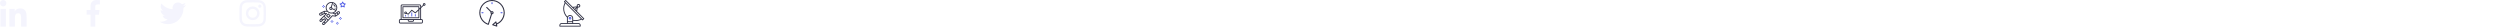
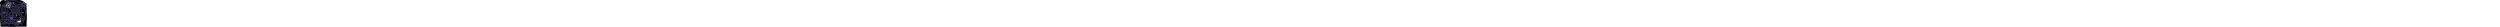
- <svg xmlns="http://www.w3.org/2000/svg" version="1.1" width="1504" height="16" viewBox="0 0 1504 16">
-   <svg id="icon-sm4" width="16" height="16" viewBox="0 0 16 16" x="0" y="0">
-     <path fill="#f4f4fd" d="M15.996 16v-0.001h0.004v-5.868c0-2.871-0.618-5.082-3.974-5.082-1.613 0-2.696 0.885-3.138 1.725h-0.047v-1.457h-3.182v10.682h3.313v-5.289c0-1.393 0.264-2.739 1.989-2.739 1.699 0 1.725 1.589 1.725 2.829v5.201h3.31z" />
-     <path fill="#f4f4fd" d="M0.264 5.318h3.317v10.682h-3.317v-10.682z" />
-     <path fill="#f4f4fd" d="M1.921-0c-1.061 0-1.921 0.861-1.921 1.921s0.861 1.939 1.921 1.939c1.061 0 1.921-0.879 1.921-1.939s-0.861-1.921-1.921-1.921v0z" />
+ <svg xmlns="http://www.w3.org/2000/svg" version="1.1" width="1504" height="16">
+   <svg id="icon-sm4" width="16" height="16" viewBox="0 0 16 16">
+     <path d="M15.996 16v-0.001h0.004v-5.868c0-2.871-0.618-5.082-3.974-5.082-1.613 0-2.696 0.885-3.138 1.725h-0.047v-1.457h-3.182v10.682h3.313v-5.289c0-1.393 0.264-2.739 1.989-2.739 1.699 0 1.725 1.589 1.725 2.829v5.201h3.31z" />
+     <path d="M0.264 5.318h3.317v10.682h-3.317v-10.682z" />
+     <path d="M1.921-0c-1.061 0-1.921 0.861-1.921 1.921s0.861 1.939 1.921 1.939c1.061 0 1.921-0.879 1.921-1.939s-0.861-1.921-1.921-1.921v0z" />
  </svg>
-   <svg id="icon-sm3" width="16" height="16" viewBox="0 0 16 16" x="48" y="0">
-     <path fill="#f4f4fd" d="M10.665 2.657h1.461v-2.544c-0.252-0.035-1.119-0.113-2.128-0.113-2.106 0-3.549 1.325-3.549 3.759v2.241h-2.324v2.844h2.324v7.156h2.849v-7.155h2.23l0.354-2.844h-2.585v-1.959c0.001-0.822 0.222-1.385 1.367-1.385z" />
+   <svg id="icon-sm3" width="16" height="16" viewBox="0 0 16 16">
+     <path d="M10.665 2.657h1.461v-2.544c-0.252-0.035-1.119-0.113-2.128-0.113-2.106 0-3.549 1.325-3.549 3.759v2.241h-2.324v2.844h2.324v7.156h2.849v-7.155h2.23l0.354-2.844h-2.585v-1.959c0.001-0.822 0.222-1.385 1.367-1.385z" />
  </svg>
-   <svg id="icon-sm2" width="16" height="16" viewBox="0 0 16 16" x="96" y="0">
-     <path fill="#f4f4fd" d="M16 3.039c-0.595 0.261-1.229 0.434-1.89 0.518 0.68-0.406 1.199-1.044 1.443-1.813-0.634 0.378-1.334 0.645-2.080 0.794-0.602-0.641-1.46-1.038-2.396-1.038-1.816 0-3.278 1.474-3.278 3.281 0 0.26 0.022 0.51 0.076 0.748-2.727-0.133-5.14-1.44-6.761-3.431-0.283 0.491-0.449 1.053-0.449 1.658 0 1.136 0.585 2.143 1.457 2.726-0.527-0.010-1.044-0.163-1.482-0.404 0 0.010 0 0.023 0 0.036 0 1.594 1.137 2.918 2.628 3.223-0.267 0.073-0.558 0.108-0.86 0.108-0.21 0-0.422-0.012-0.621-0.056 0.425 1.299 1.631 2.254 3.065 2.285-1.116 0.873-2.533 1.399-4.067 1.399-0.269 0-0.527-0.012-0.785-0.045 1.453 0.937 3.175 1.472 5.032 1.472 6.036 0 9.336-5 9.336-9.334 0-0.145-0.005-0.285-0.012-0.424 0.651-0.462 1.198-1.039 1.644-1.703z" />
+   <svg id="icon-sm2" width="16" height="16" viewBox="0 0 16 16">
+     <path d="M16 3.039c-0.595 0.261-1.229 0.434-1.89 0.518 0.68-0.406 1.199-1.044 1.443-1.813-0.634 0.378-1.334 0.645-2.080 0.794-0.602-0.641-1.46-1.038-2.396-1.038-1.816 0-3.278 1.474-3.278 3.281 0 0.26 0.022 0.51 0.076 0.748-2.727-0.133-5.14-1.44-6.761-3.431-0.283 0.491-0.449 1.053-0.449 1.658 0 1.136 0.585 2.143 1.457 2.726-0.527-0.010-1.044-0.163-1.482-0.404 0 0.010 0 0.023 0 0.036 0 1.594 1.137 2.918 2.628 3.223-0.267 0.073-0.558 0.108-0.86 0.108-0.21 0-0.422-0.012-0.621-0.056 0.425 1.299 1.631 2.254 3.065 2.285-1.116 0.873-2.533 1.399-4.067 1.399-0.269 0-0.527-0.012-0.785-0.045 1.453 0.937 3.175 1.472 5.032 1.472 6.036 0 9.336-5 9.336-9.334 0-0.145-0.005-0.285-0.012-0.424 0.651-0.462 1.198-1.039 1.644-1.703z" />
  </svg>
-   <svg id="icon-sm1" width="16" height="16" viewBox="0 0 16 16" x="144" y="0">
-     <path fill="#f4f4fd" d="M15.984 4.704c-0.037-0.85-0.175-1.435-0.372-1.941-0.203-0.538-0.516-1.019-0.925-1.419-0.4-0.406-0.885-0.722-1.416-0.922-0.509-0.197-1.091-0.334-1.941-0.372-0.857-0.041-1.128-0.050-3.301-0.050s-2.444 0.009-3.298 0.047c-0.85 0.037-1.435 0.175-1.941 0.372-0.538 0.203-1.019 0.516-1.419 0.925-0.406 0.4-0.722 0.885-0.922 1.416-0.197 0.51-0.334 1.091-0.372 1.941-0.041 0.856-0.050 1.128-0.050 3.301s0.009 2.444 0.047 3.297c0.037 0.85 0.175 1.435 0.372 1.941 0.203 0.538 0.519 1.019 0.925 1.419 0.4 0.406 0.885 0.722 1.416 0.922 0.51 0.197 1.091 0.334 1.941 0.372 0.853 0.038 1.125 0.047 3.298 0.047s2.444-0.009 3.298-0.047c0.85-0.037 1.435-0.175 1.941-0.372 1.075-0.416 1.925-1.266 2.341-2.341 0.197-0.509 0.334-1.091 0.372-1.941 0.038-0.853 0.047-1.125 0.047-3.297s-0.003-2.444-0.041-3.298zM14.543 11.236c-0.034 0.781-0.166 1.203-0.275 1.485-0.269 0.697-0.822 1.25-1.519 1.519-0.281 0.109-0.706 0.241-1.485 0.275-0.844 0.038-1.097 0.047-3.232 0.047s-2.391-0.009-3.232-0.047c-0.781-0.034-1.203-0.165-1.485-0.275-0.347-0.128-0.663-0.331-0.919-0.597-0.266-0.259-0.469-0.572-0.597-0.919-0.109-0.281-0.241-0.706-0.275-1.485-0.038-0.844-0.047-1.097-0.047-3.232s0.009-2.391 0.047-3.232c0.034-0.781 0.166-1.203 0.275-1.485 0.128-0.347 0.331-0.663 0.6-0.919 0.259-0.266 0.572-0.469 0.919-0.597 0.281-0.109 0.706-0.241 1.485-0.275 0.844-0.037 1.097-0.047 3.232-0.047 2.138 0 2.391 0.009 3.232 0.047 0.781 0.034 1.203 0.166 1.485 0.275 0.347 0.128 0.663 0.331 0.919 0.597 0.266 0.259 0.469 0.572 0.597 0.919 0.109 0.281 0.241 0.706 0.275 1.485 0.037 0.844 0.047 1.097 0.047 3.232s-0.009 2.385-0.047 3.229z" />
-     <path fill="#f4f4fd" d="M8.030 3.891c-2.269 0-4.11 1.841-4.11 4.11s1.841 4.11 4.11 4.11c2.269 0 4.11-1.841 4.11-4.11s-1.841-4.11-4.11-4.11zM8.030 10.668c-1.472 0-2.666-1.194-2.666-2.666s1.194-2.666 2.666-2.666c1.472 0 2.666 1.194 2.666 2.666s-1.194 2.666-2.666 2.666z" />
-     <path fill="#f4f4fd" d="M13.262 3.729c0 0.53-0.43 0.96-0.96 0.96s-0.96-0.43-0.96-0.96c0-0.53 0.43-0.96 0.96-0.96s0.96 0.43 0.96 0.96z" />
+   <svg id="icon-sm1" width="16" height="16" viewBox="0 0 16 16">
+     <path d="M15.984 4.704c-0.037-0.85-0.175-1.435-0.372-1.941-0.203-0.538-0.516-1.019-0.925-1.419-0.4-0.406-0.885-0.722-1.416-0.922-0.509-0.197-1.091-0.334-1.941-0.372-0.857-0.041-1.128-0.050-3.301-0.050s-2.444 0.009-3.298 0.047c-0.85 0.037-1.435 0.175-1.941 0.372-0.538 0.203-1.019 0.516-1.419 0.925-0.406 0.4-0.722 0.885-0.922 1.416-0.197 0.51-0.334 1.091-0.372 1.941-0.041 0.856-0.050 1.128-0.050 3.301s0.009 2.444 0.047 3.297c0.037 0.85 0.175 1.435 0.372 1.941 0.203 0.538 0.519 1.019 0.925 1.419 0.4 0.406 0.885 0.722 1.416 0.922 0.51 0.197 1.091 0.334 1.941 0.372 0.853 0.038 1.125 0.047 3.298 0.047s2.444-0.009 3.298-0.047c0.85-0.037 1.435-0.175 1.941-0.372 1.075-0.416 1.925-1.266 2.341-2.341 0.197-0.509 0.334-1.091 0.372-1.941 0.038-0.853 0.047-1.125 0.047-3.297s-0.003-2.444-0.041-3.298zM14.543 11.236c-0.034 0.781-0.166 1.203-0.275 1.485-0.269 0.697-0.822 1.25-1.519 1.519-0.281 0.109-0.706 0.241-1.485 0.275-0.844 0.038-1.097 0.047-3.232 0.047s-2.391-0.009-3.232-0.047c-0.781-0.034-1.203-0.165-1.485-0.275-0.347-0.128-0.663-0.331-0.919-0.597-0.266-0.259-0.469-0.572-0.597-0.919-0.109-0.281-0.241-0.706-0.275-1.485-0.038-0.844-0.047-1.097-0.047-3.232s0.009-2.391 0.047-3.232c0.034-0.781 0.166-1.203 0.275-1.485 0.128-0.347 0.331-0.663 0.6-0.919 0.259-0.266 0.572-0.469 0.919-0.597 0.281-0.109 0.706-0.241 1.485-0.275 0.844-0.037 1.097-0.047 3.232-0.047 2.138 0 2.391 0.009 3.232 0.047 0.781 0.034 1.203 0.166 1.485 0.275 0.347 0.128 0.663 0.331 0.919 0.597 0.266 0.259 0.469 0.572 0.597 0.919 0.109 0.281 0.241 0.706 0.275 1.485 0.037 0.844 0.047 1.097 0.047 3.232s-0.009 2.385-0.047 3.229z" />
+     <path d="M8.030 3.891c-2.269 0-4.11 1.841-4.11 4.11s1.841 4.11 4.11 4.11c2.269 0 4.11-1.841 4.11-4.11s-1.841-4.11-4.11-4.11zM8.030 10.668c-1.472 0-2.666-1.194-2.666-2.666s1.194-2.666 2.666-2.666c1.472 0 2.666 1.194 2.666 2.666s-1.194 2.666-2.666 2.666z" />
+     <path d="M13.262 3.729c0 0.53-0.43 0.96-0.96 0.96s-0.96-0.43-0.96-0.96c0-0.53 0.43-0.96 0.96-0.96s0.96 0.43 0.96 0.96z" />
  </svg>
-   <svg id="icon-b4" width="16" height="16" viewBox="0 0 16 16" x="192" y="0">
+   <svg id="icon-b4" width="100%" height="100%">
    <path fill="#4d5ae5" d="M15.987 2.262c-0.031-0.096-0.115-0.167-0.215-0.181l-0.955-0.139-0.427-0.866c-0.090-0.182-0.389-0.182-0.478 0l-0.427 0.866-0.955 0.139c-0.101 0.015-0.184 0.085-0.215 0.181s-0.005 0.203 0.067 0.273l0.691 0.674-0.163 0.951c-0.017 0.1 0.024 0.201 0.106 0.261 0.083 0.060 0.191 0.068 0.281 0.020l0.854-0.449 0.854 0.449c0.039 0.021 0.082 0.031 0.124 0.031 0.055 0 0.11-0.017 0.157-0.051 0.082-0.060 0.123-0.161 0.106-0.261l-0.163-0.951 0.691-0.674c0.072-0.071 0.099-0.177 0.067-0.273zM14.756 2.925c-0.063 0.061-0.091 0.15-0.077 0.236l0.095 0.557-0.5-0.263c-0.039-0.021-0.082-0.031-0.124-0.031s-0.085 0.010-0.124 0.031l-0.5 0.263 0.095-0.557c0.015-0.086-0.014-0.175-0.077-0.236l-0.405-0.395 0.559-0.081c0.087-0.013 0.162-0.067 0.201-0.146l0.25-0.507 0.25 0.507c0.039 0.079 0.114 0.133 0.201 0.146l0.559 0.081-0.405 0.395z" />
    <path fill="#4d5ae5" d="M13.067 10.261h-0.533v0.533h0.533v-0.533z" />
    <path fill="#4d5ae5" d="M13.067 11.328h-0.533v0.533h0.533v-0.533z" />
    <path fill="#4d5ae5" d="M13.6 10.794h-0.533v0.533h0.533v-0.533z" />
    <path fill="#4d5ae5" d="M12.533 10.794h-0.533v0.533h0.533v-0.533z" />
    <path fill="#4d5ae5" d="M11.2 13.194h-0.533v0.533h0.533v-0.533z" />
    <path fill="#4d5ae5" d="M11.2 14.261h-0.533v0.533h0.533v-0.533z" />
    <path fill="#4d5ae5" d="M11.733 13.728h-0.533v0.533h0.533v-0.533z" />
    <path fill="#4d5ae5" d="M10.667 13.728h-0.533v0.533h0.533v-0.533z" />
    <path fill="#4d5ae5" d="M8 12.128h-0.533v0.533h0.533v-0.533z" />
    <path fill="#4d5ae5" d="M8 13.194h-0.533v0.533h0.533v-0.533z" />
    <path fill="#4d5ae5" d="M8.533 12.661h-0.533v0.533h0.533v-0.533z" />
    <path fill="#4d5ae5" d="M7.467 12.661h-0.533v0.533h0.533v-0.533z" />
    <path fill="#4d5ae5" d="M2.933 3.061h-0.533v0.533h0.533v-0.533z" />
    <path fill="#4d5ae5" d="M2.933 4.128h-0.533v0.533h0.533v-0.533z" />
    <path fill="#4d5ae5" d="M3.467 3.594h-0.533v0.533h0.533v-0.533z" />
    <path fill="#4d5ae5" d="M2.4 3.594h-0.533v0.533h0.533v-0.533z" />
    <path fill="#2e2f42" d="M12.357 7.080c-0.144-0.194-0.355-0.319-0.594-0.352-0.241-0.034-0.478 0.029-0.67 0.176l-0.626 0.48-0.949 0.709-0.679-0.27c1.211-0.543 2.057-1.754 2.057-3.16 0-1.912-1.561-3.467-3.481-3.467s-3.481 1.555-3.481 3.467c0 0.693 0.207 1.337 0.56 1.879l-1.382-0.012c-0.001 0-0.002 0-0.002 0-0.004 0-0.008 0.002-0.012 0.002-0.026 0.001-0.052 0.006-0.078 0.015-0.006 0.002-0.013 0.004-0.019 0.007-0.003 0.001-0.006 0.002-0.010 0.003l-1.617 0.798c-0 0-0.001 0-0.001 0l-0.947 0.455c-0.010 0.005-0.021 0.011-0.031 0.018-0.377 0.251-0.506 0.745-0.299 1.148 0.11 0.214 0.298 0.372 0.528 0.445 0.089 0.028 0.179 0.041 0.27 0.041 0.145 0 0.288-0.035 0.42-0.106l0.694-0.369 1.132-0.585 0.678-0.004-2.721 2.708c-0 0-0.001 0-0.001 0.001l-0.669 0.667c-0.158 0.157-0.245 0.366-0.245 0.589s0.087 0.432 0.245 0.589c0.162 0.162 0.376 0.243 0.59 0.243s0.427-0.081 0.59-0.243l0.657-0.654 0.87-0.65 0.45 0.449-0.881 0.877c-0 0-0.001 0-0.001 0.001l-0.669 0.667c-0.158 0.157-0.245 0.366-0.245 0.589s0.087 0.432 0.245 0.589c0.162 0.162 0.376 0.243 0.59 0.243s0.427-0.081 0.59-0.243l1.741-1.733c0-0 0-0.001 0.001-0.001l0.505-0.5-0.002-0.002c0.003-0.003 0.008-0.004 0.011-0.008l2.583-2.829 1.736 0.247c0.013 0.002 0.025 0.003 0.038 0.003 0.032 0 0.063-0.008 0.094-0.019 0.009-0.003 0.017-0.007 0.025-0.012 0.010-0.005 0.020-0.007 0.029-0.014l1.607-1.067c0.006-0.004 0.009-0.010 0.015-0.015s0.014-0.007 0.020-0.013l0.636-0.595c0.331-0.31 0.376-0.818 0.106-1.181zM1.065 8.885c-0.087 0.046-0.185 0.056-0.279 0.026s-0.169-0.093-0.213-0.179c-0.081-0.157-0.034-0.348 0.107-0.451l0.657-0.316 0.225 0.656-0.496 0.264zM2.814 7.971l-0.774 0.4-0.219-0.642 1.013-0.5-0.020 0.742zM10.363 4.661c0 0.459-0.11 0.892-0.299 1.28l-2.091-0.95c-0.022-0.287-0.171-0.538-0.394-0.694l0.732-2.43c1.189 0.378 2.052 1.487 2.052 2.794zM4.469 4.661c0-1.617 1.322-2.933 2.947-2.933 0.126 0 0.25 0.011 0.373 0.026l-0.716 2.377c-0.010-0-0.019-0.003-0.029-0.003-0.516 0-0.936 0.419-0.936 0.933s0.42 0.933 0.936 0.933c0.347 0 0.647-0.192 0.809-0.472l1.931 0.877c-0.537 0.723-1.397 1.195-2.368 1.195-1.625 0-2.947-1.316-2.947-2.933zM7.447 5.061c0 0.221-0.181 0.4-0.403 0.4s-0.403-0.179-0.403-0.4c0-0.221 0.181-0.4 0.403-0.4s0.403 0.179 0.403 0.4zM1.232 12.573c-0.118 0.117-0.309 0.117-0.427 0-0.057-0.057-0.088-0.132-0.088-0.211s0.031-0.154 0.088-0.211l0.481-0.479 0.426 0.424-0.479 0.477zM2.839 14.44c-0.118 0.117-0.31 0.117-0.427 0-0.057-0.057-0.088-0.132-0.088-0.211s0.031-0.154 0.088-0.211l0.481-0.479 0.426 0.424-0.48 0.478zM4.58 12.705c-0 0-0.001 0-0.001 0.001l-0.882 0.88-0.426-0.424 0.882-0.878c0 0 0 0 0-0s0.001-0 0.001-0.001c0.020-0.020 0.033-0.044 0.045-0.068 0.003-0.007 0.010-0.013 0.013-0.020 0.008-0.021 0.010-0.043 0.013-0.064 0.002-0.012 0.007-0.024 0.007-0.036 0-0.018-0.006-0.035-0.010-0.053-0.003-0.016-0.003-0.032-0.009-0.048-0.010-0.025-0.027-0.047-0.046-0.069-0.005-0.006-0.007-0.013-0.013-0.019 0 0 0 0-0 0s-0-0.001-0.001-0.001l-0.803-0.8c-0.009-0.009-0.019-0.012-0.029-0.019-0.014-0.011-0.028-0.021-0.043-0.029s-0.031-0.012-0.047-0.016c-0.017-0.005-0.034-0.009-0.051-0.010-0.016-0.001-0.031 0.001-0.048 0.002-0.018 0.002-0.035 0.005-0.052 0.010s-0.032 0.014-0.047 0.022c-0.010 0.006-0.021 0.007-0.030 0.014l-0.887 0.662-0.45-0.449 1.2-1.193 2.18 2.144-0.464 0.459zM7.99 9.197c-0.008-0.001-0.015 0.002-0.023 0.001-0.019-0.001-0.038 0-0.058 0.003-0.015 0.003-0.030 0.006-0.044 0.011-0.017 0.006-0.033 0.014-0.048 0.023s-0.029 0.019-0.042 0.031c-0.006 0.006-0.014 0.008-0.020 0.015l-2.349 2.573-2.164-2.128 1.417-1.409c0.104-0.104 0.105-0.273 0.001-0.377-0.053-0.053-0.122-0.078-0.191-0.078v-0l-1.109 0.007 0.014-0.804 1.552 0.013c0.633 0.647 1.515 1.050 2.491 1.050 0.219 0 0.432-0.023 0.64-0.061 0.020 0.016 0.040 0.032 0.065 0.042l1.205 0.48 0.076 0.379 0.089 0.443-1.501-0.214zM10.010 9.286l-0.157-0.779 0.723-0.54 0.473 0.628-1.040 0.691zM11.887 7.871l-0.419 0.393-0.466-0.618 0.416-0.319c0.078-0.060 0.175-0.084 0.271-0.071 0.097 0.014 0.182 0.064 0.24 0.142 0.108 0.146 0.090 0.349-0.043 0.474z" />
    <path fill="#2e2f42" d="M6.801 9.272l-1.071-1.067c-0.104-0.104-0.272-0.104-0.376 0l-1.071 1.067c-0.050 0.050-0.078 0.118-0.078 0.189s0.028 0.139 0.078 0.189l1.071 1.067c0.052 0.052 0.12 0.078 0.188 0.078s0.136-0.026 0.188-0.078l1.072-1.067c0.050-0.050 0.079-0.118 0.079-0.189s-0.028-0.139-0.079-0.189zM5.542 10.152l-0.693-0.69 0.693-0.69 0.694 0.69-0.694 0.69z" />
    <path fill="#2e2f42" d="M8.582 2.535l-0.129 0.518c0.035 0.009 0.869 0.226 0.869 1.074h0.533c-0-1.009-0.833-1.483-1.273-1.592z" />
    <path fill="#2e2f42" d="M9.855 4.661h-0.533v0.533h0.533v-0.533z" />
  </svg>
-   <svg id="icon-b3" width="16" height="16" viewBox="0 0 16 16" x="240" y="0">
+   <svg id="icon-b3" width="64" height="64" viewBox="0 0 64 64">
    <path fill="#4d5ae5" d="M7.463 7.482h0.533v2.399h-0.533v-2.399z" />
    <path fill="#4d5ae5" d="M9.595 8.548h0.533v1.333h-0.533v-1.333z" />
    <path fill="#4d5ae5" d="M5.331 9.348h0.533v0.533h-0.533v-0.533z" />
    <path fill="#4d5ae5" d="M3.731 9.081h0.533v0.8h-0.533v-0.8z" />
    <path fill="#2e2f42" d="M0.8 14.145h12.793c0.442 0 0.8-0.358 0.8-0.8v-1.066c0-0.442-0.358-0.8-0.8-0.8h-0.267v-6.647l1.514-1.434c0.351 0.173 0.777 0.068 1.007-0.249s0.198-0.754-0.076-1.034-0.71-0.322-1.032-0.099c-0.322 0.223-0.437 0.646-0.271 1.001l-1.141 1.081v-0.615c0-0.442-0.358-0.8-0.8-0.8h-10.661c-0.442 0-0.8 0.358-0.8 0.8v7.996h-0.267c-0.442 0-0.8 0.358-0.8 0.8v1.066c0 0.442 0.358 0.8 0.8 0.8zM15.192 2.418c0.147 0 0.267 0.119 0.267 0.267s-0.119 0.267-0.267 0.267c-0.147 0-0.267-0.119-0.267-0.267s0.119-0.267 0.267-0.267zM1.599 3.484c0-0.147 0.119-0.267 0.267-0.267h10.661c0.147 0 0.267 0.119 0.267 0.267v1.119l-0.533 0.507v-1.093c0-0.147-0.119-0.267-0.267-0.267h-9.595c-0.147 0-0.267 0.119-0.267 0.267v6.663c0 0.147 0.119 0.267 0.267 0.267h9.595c0.147 0 0.267-0.119 0.267-0.267v-4.837l0.533-0.505v6.142h-11.194v-7.996zM3.998 6.949c-0.361-0.001-0.677 0.239-0.773 0.587s0.053 0.716 0.363 0.9c0.31 0.184 0.705 0.138 0.964-0.113l0.926 0.465c0.108 0.054 0.238 0.029 0.318-0.061l1.969-2.216 1.936 1.451c0.104 0.078 0.249 0.070 0.343-0.020l1.683-1.594v4.066h-9.062v-6.13h9.062v1.33l-1.886 1.786-1.952-1.464c-0.111-0.083-0.267-0.067-0.359 0.036l-1.996 2.246-0.746-0.373c0.005-0.032 0.009-0.064 0.010-0.097 0-0.442-0.358-0.8-0.8-0.8zM4.264 7.749c0 0.147-0.119 0.267-0.267 0.267s-0.267-0.119-0.267-0.267c0-0.147 0.119-0.267 0.267-0.267s0.267 0.119 0.267 0.267zM5.864 12.013h2.665v0.267c0 0.147-0.119 0.267-0.267 0.267h-2.132c-0.147 0-0.267-0.119-0.267-0.267v-0.267zM0.533 12.28c0-0.147 0.119-0.267 0.267-0.267h4.531v0.267c0 0.442 0.358 0.8 0.8 0.8h2.132c0.442 0 0.8-0.358 0.8-0.8v-0.267h4.531c0.147 0 0.267 0.119 0.267 0.267v1.066c0 0.147-0.119 0.267-0.267 0.267h-12.793c-0.147 0-0.267-0.119-0.267-0.267v-1.066z" />
  </svg>
-   <svg id="icon-b2" width="16" height="16" viewBox="0 0 16 16" x="288" y="0">
+   <svg id="icon-b2" width="64" height="64" viewBox="0 0 64 64">
    <path fill="#2e2f42" d="M15.648 7.651c-0.001-4.226-3.428-7.651-7.654-7.651s-7.651 3.428-7.651 7.654c0.001 3.329 2.153 6.276 5.325 7.288 0.030 0.010 0.062 0.014 0.093 0.014 0.060-0 0.119-0.016 0.171-0.047 0.067-0.040 0.118-0.103 0.142-0.178l1.932-6.125c0.528-0.003 0.954-0.433 0.952-0.961s-0.433-0.954-0.961-0.952c-0.142 0.001-0.282 0.033-0.41 0.096l-2.553-2.553c-0.127-0.122-0.329-0.119-0.451 0.008-0.119 0.124-0.119 0.319 0 0.443l2.552 2.555c-0.196 0.4-0.084 0.882 0.268 1.155l-1.841 5.836c-3.639-1.34-5.502-5.377-4.162-9.016s5.377-5.502 9.016-4.162c3.639 1.34 5.502 5.377 4.162 9.016-0.655 1.778-2 3.216-3.731 3.987l-0.199-0.937c-0.036-0.172-0.206-0.282-0.378-0.246-0.054 0.012-0.105 0.037-0.146 0.074l-1.918 1.713c-0.132 0.117-0.143 0.319-0.026 0.45 0.038 0.043 0.087 0.074 0.142 0.092l2.449 0.782c0.168 0.054 0.347-0.038 0.401-0.206 0.017-0.053 0.020-0.109 0.008-0.164l-0.196-0.92c2.832-1.194 4.671-3.971 4.664-7.045zM7.996 7.332c0.176 0 0.319 0.143 0.319 0.319s-0.143 0.319-0.319 0.319c-0.176 0-0.319-0.143-0.319-0.319s0.143-0.319 0.319-0.319zM9.046 14.764l1.092-0.974 0.301 1.42-1.393-0.446z" />
    <path fill="#4d5ae5" d="M7.677 1.593v0.638c0 0.176 0.143 0.319 0.319 0.319s0.319-0.143 0.319-0.319v-0.638c0-0.176-0.143-0.319-0.319-0.319s-0.319 0.143-0.319 0.319z" />
    <path fill="#4d5ae5" d="M1.938 7.332c-0.176 0-0.319 0.143-0.319 0.319s0.143 0.319 0.319 0.319h0.638c0.176 0 0.319-0.143 0.319-0.319s-0.143-0.319-0.319-0.319h-0.638z" />
    <path fill="#4d5ae5" d="M14.054 7.969c0.176 0 0.319-0.143 0.319-0.319s-0.143-0.319-0.319-0.319h-0.638c-0.176 0-0.319 0.143-0.319 0.319s0.143 0.319 0.319 0.319h0.638z" />
  </svg>
-   <svg id="icon-b1" width="16" height="16" viewBox="0 0 16 16" x="336" y="0">
+   <svg id="icon-b1" width="64" height="64" viewBox="0 0 64 64">
    <path fill="#2e2f42" d="M15.387 11.049l-4.222-4.253 0.469-2.308c0.121 0.047 0.249 0.072 0.379 0.073h0.003c0.596 0.007 1.085-0.471 1.092-1.067s-0.47-1.085-1.067-1.092c-0.596-0.007-1.085 0.47-1.092 1.067-0.002 0.128 0.020 0.254 0.062 0.375l-2.48 0.303-4.045-4.066c-0.050-0.051-0.117-0.079-0.188-0.080s-0.137 0.028-0.187 0.078l-0.756 0.752c-0.104 0.104-0.104 0.273 0 0.377l0.407 0.413c-1.577 2.899-1.064 6.489 1.26 8.831 0.021 0.020 0.046 0.037 0.073 0.049-0.017 0.090-0.026 0.182-0.026 0.274v3.093h-3.2c-0.736 0.001-1.332 0.597-1.333 1.333v0.533c0 0.147 0.119 0.267 0.267 0.267h12.267c0.147 0 0.267-0.119 0.267-0.267v-0.533c-0.001-0.736-0.597-1.332-1.333-1.333h-3.2v-1.371c0.501 0.105 1.012 0.159 1.524 0.16 1.229-0.001 2.439-0.308 3.52-0.892l0.409 0.411c0.050 0.051 0.117 0.079 0.188 0.080s0.137-0.028 0.187-0.078l0.756-0.752c0.104-0.104 0.104-0.273 0-0.377zM11.64 3.117c0.209-0.208 0.547-0.207 0.754 0.002s0.207 0.547-0.002 0.754c-0.1 0.099-0.235 0.155-0.376 0.155h-0.002c-0.295-0.002-0.532-0.242-0.531-0.536 0.001-0.141 0.057-0.276 0.157-0.375h-0.001zM11.012 4.869l-0.299 1.473-0.588-0.591 0.887-0.882zM10.709 4.418l-0.96 0.954-0.743-0.747 1.703-0.208zM12.002 14.4c0.442 0 0.8 0.358 0.8 0.8v0.267h-11.733v-0.267c0-0.442 0.358-0.8 0.8-0.8h10.133zM8.269 13.333v0.533h-2.667v-0.533h2.667zM5.602 12.8v-2.027c0-0.647 0.598-1.173 1.333-1.173s1.333 0.526 1.333 1.173v2.027h-2.667zM8.802 11.952v-1.179c0-0.941-0.837-1.707-1.867-1.707-0.666-0.010-1.288 0.329-1.641 0.893-2.029-2.137-2.486-5.323-1.139-7.944l9.301 9.354c-1.436 0.731-3.083 0.936-4.654 0.582zM14.447 11.61l-10.529-10.59 0.377-0.376 3.967 3.99c0.002 0 0.003 0.003 0.005 0.005l6.557 6.596-0.378 0.376z" />
    <path fill="#4d5ae5" d="M6.938 10.133h-0.002c-0.442-0.001-0.801 0.357-0.801 0.799s0.357 0.801 0.799 0.801h0.002c0.442 0.001 0.801-0.357 0.801-0.799s-0.357-0.801-0.799-0.801zM7.124 11.122c-0.050 0.050-0.118 0.078-0.189 0.078-0.147-0.001-0.266-0.121-0.265-0.268 0-0.070 0.029-0.138 0.079-0.188s0.117-0.077 0.187-0.078c0.147 0.001 0.266 0.121 0.265 0.268-0 0.070-0.029 0.138-0.079 0.188h0.002z" />
  </svg>
</svg>
